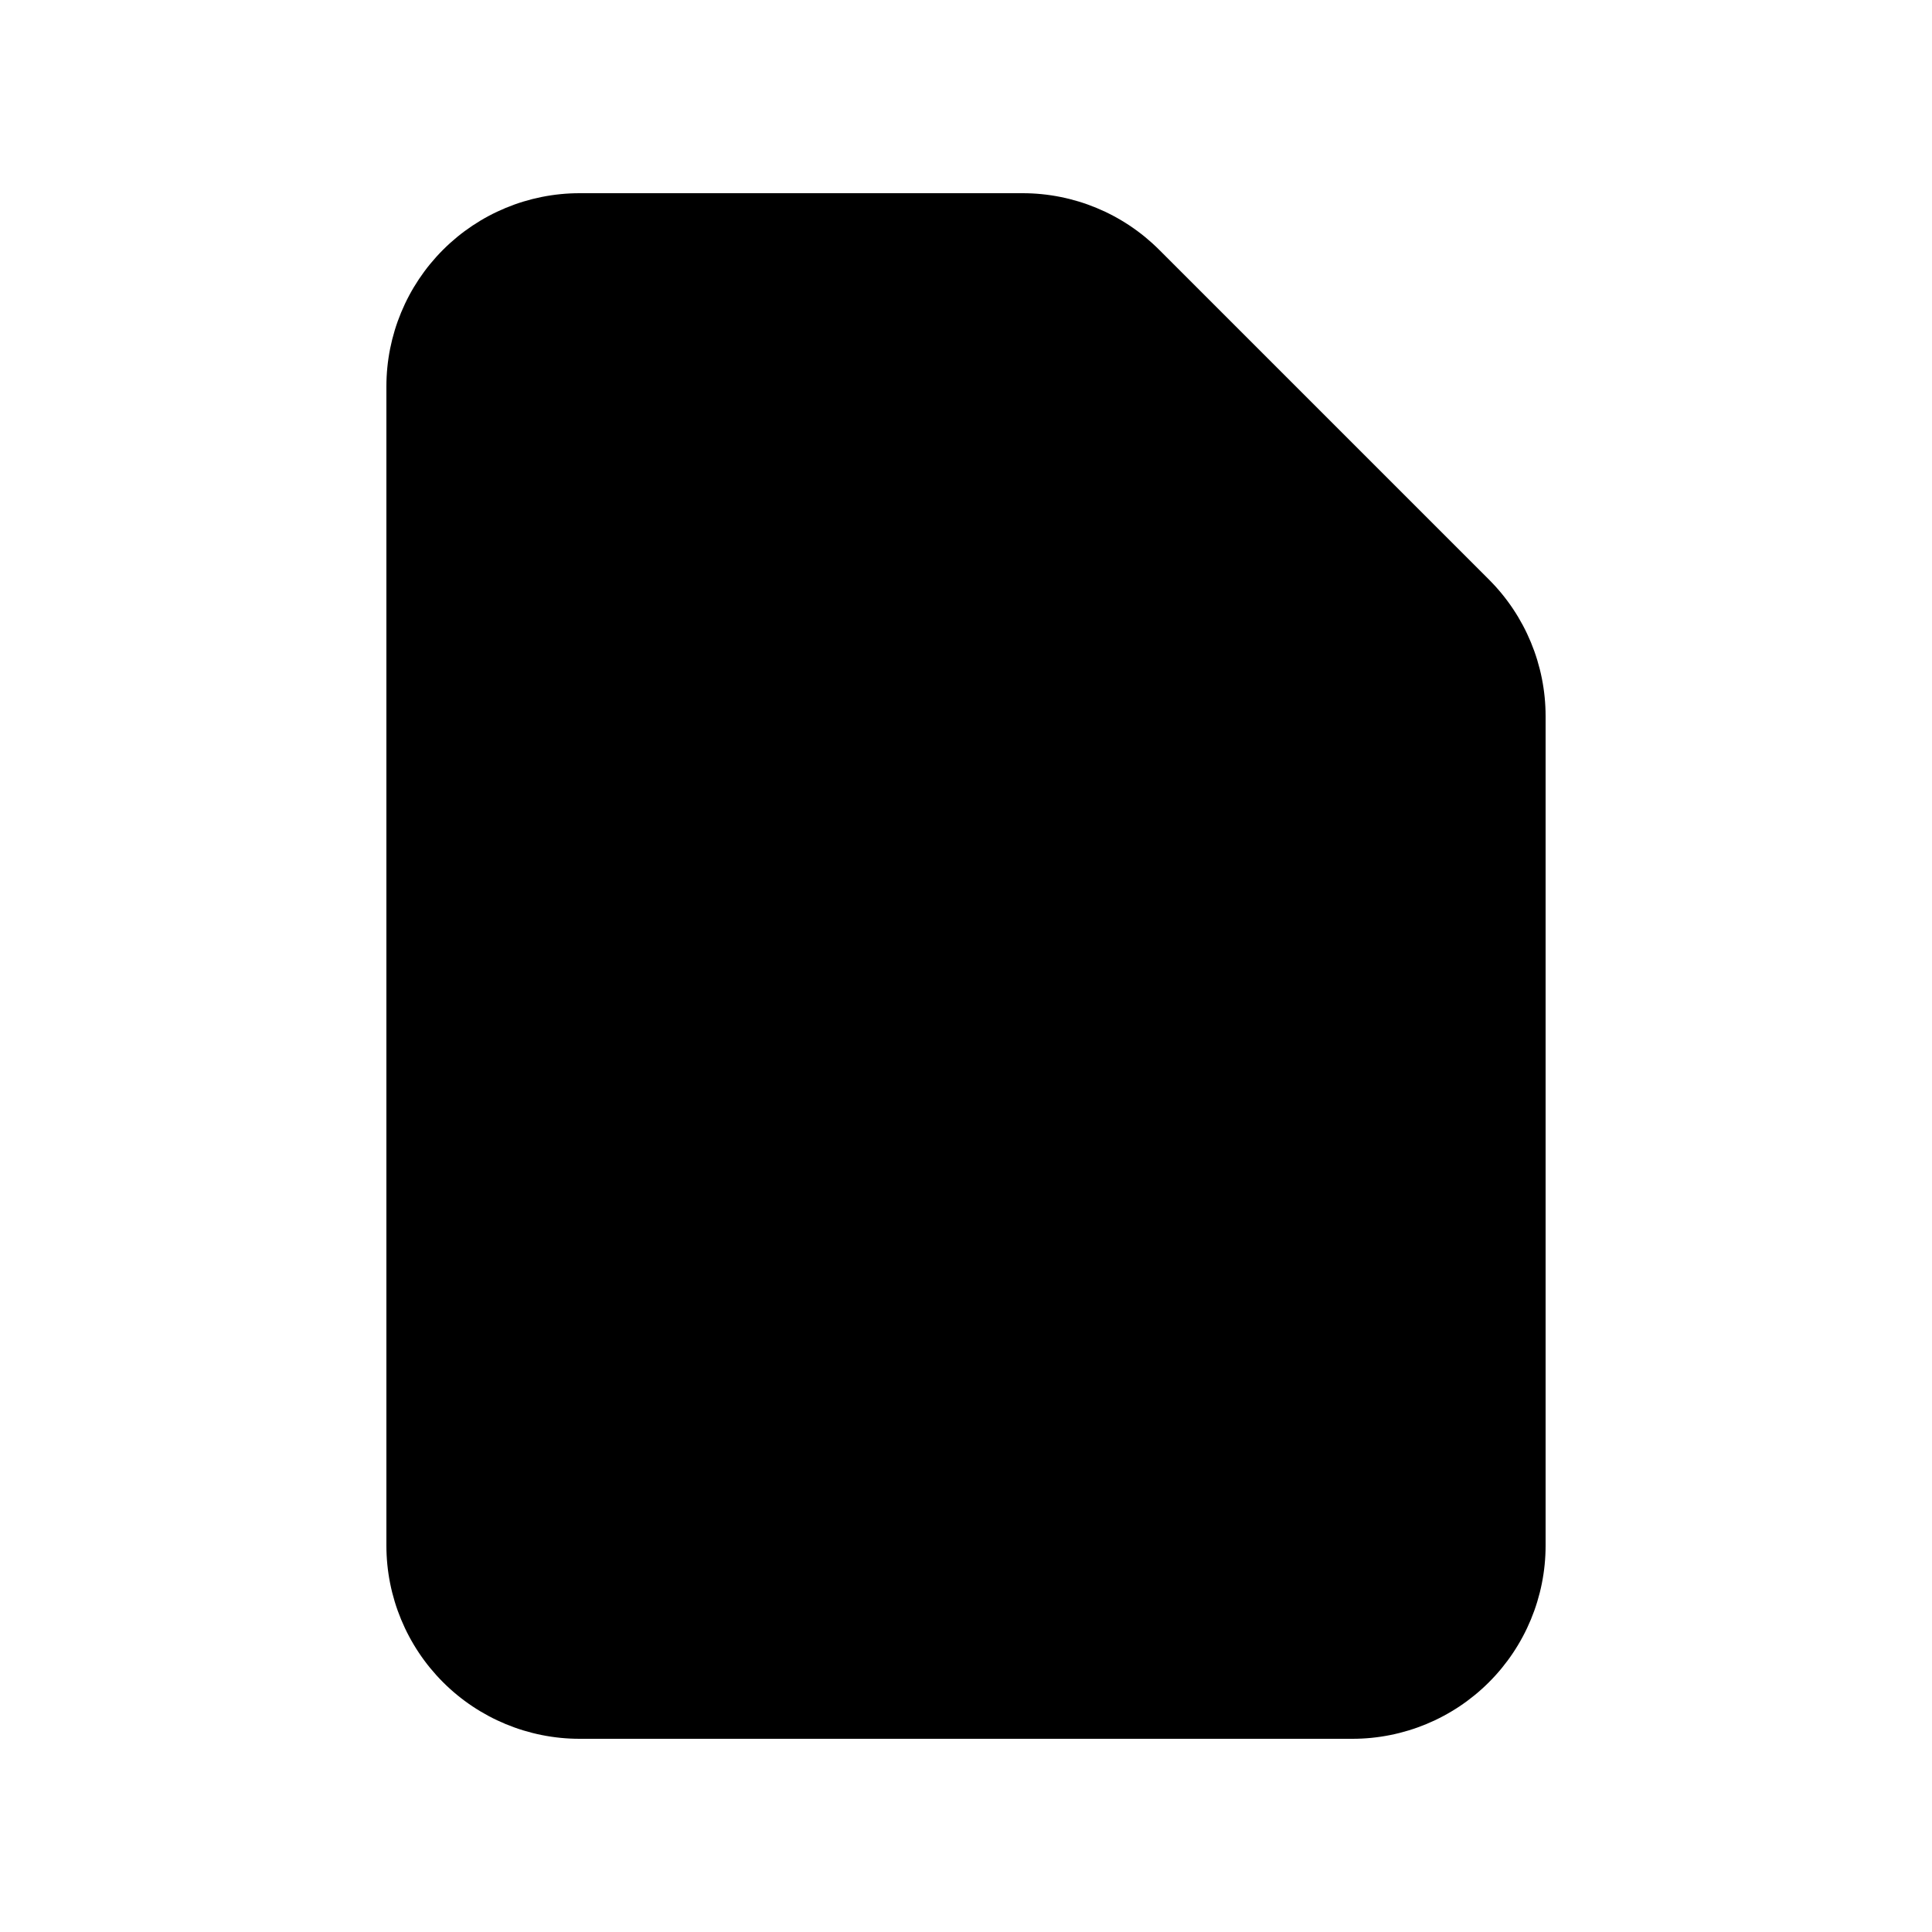
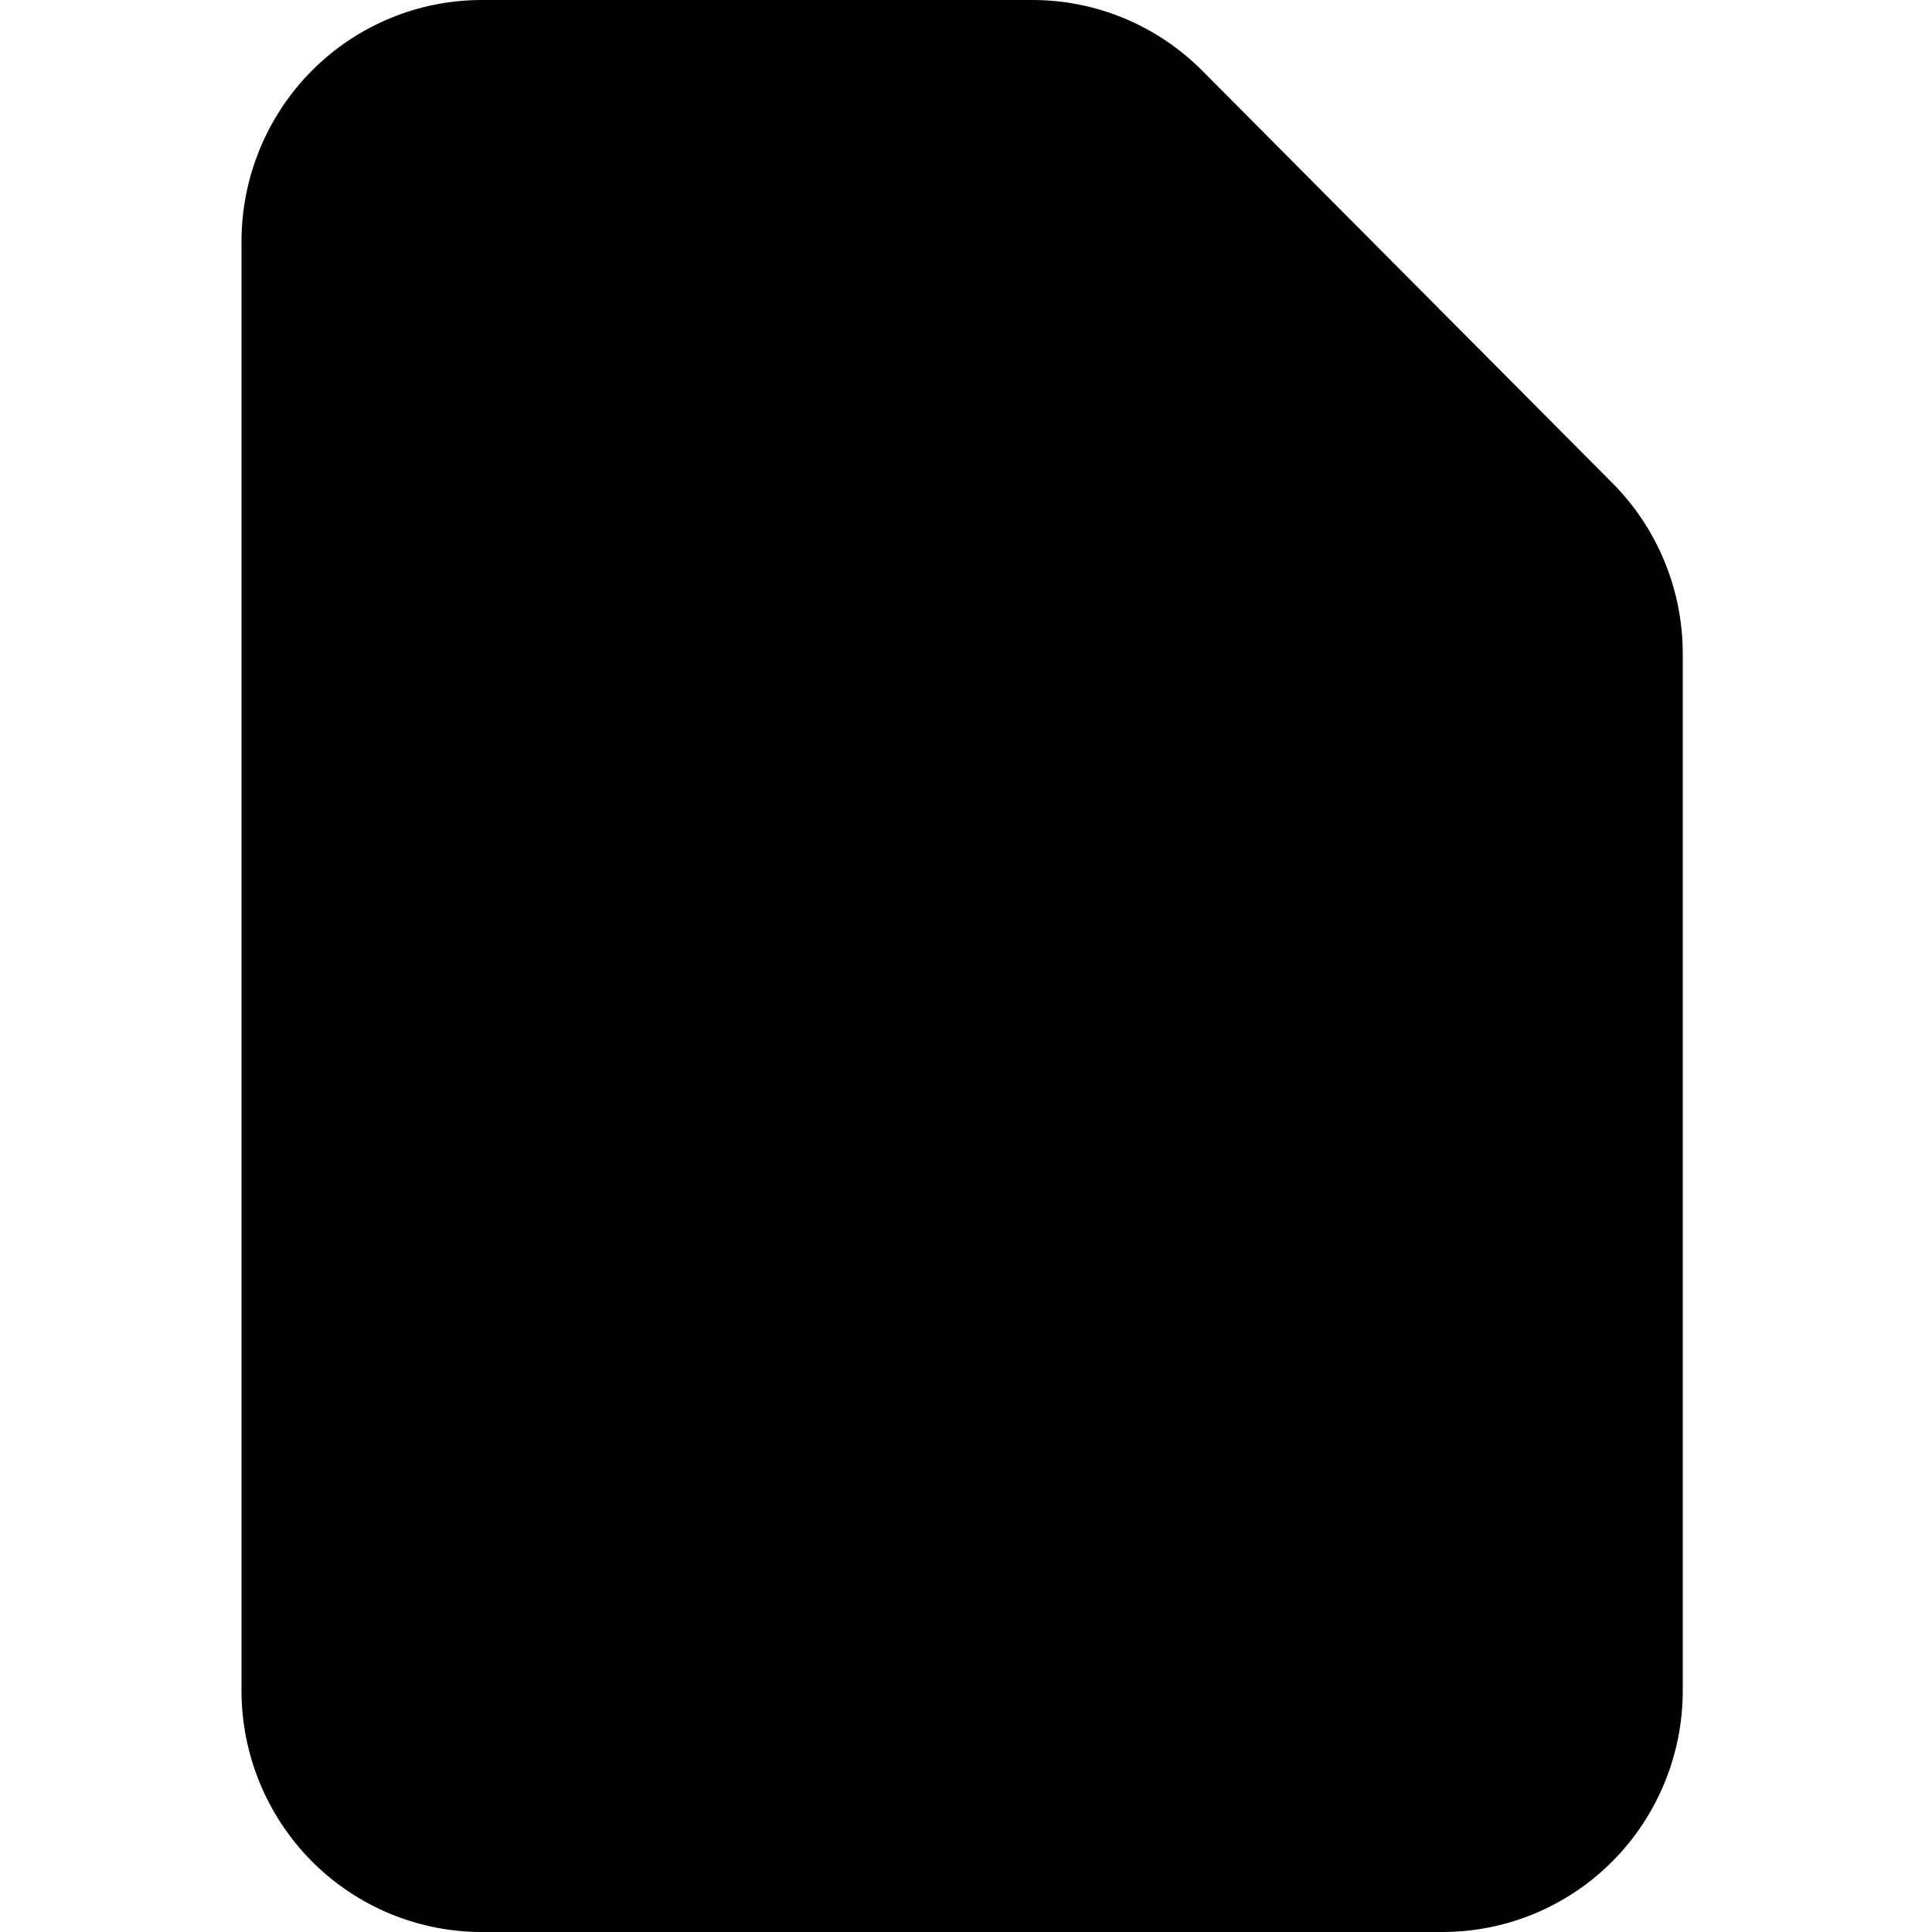
- <svg xmlns="http://www.w3.org/2000/svg" id="icon" viewBox="0 0 20 20" fill="currentColor">
-   <path fill-rule="evenodd" clip-rule="evenodd" d="M4 4C4 3.47 4.211 2.961 4.586 2.586C4.961 2.211 5.47 2 6 2H10.586C11.116 2 11.625 2.211 12 2.586L15.414 6C15.789 6.375 16 6.884 16 7.414V16C16 16.53 15.789 17.039 15.414 17.414C15.039 17.789 14.53 18 14 18H6C5.47 18 4.961 17.789 4.586 17.414C4.211 17.039 4 16.53 4 16V4Z" />
+ <svg xmlns="http://www.w3.org/2000/svg" viewBox="0 0 20 20" id="icon">
+   <path fill-rule="evenodd" d="M2.5 2.5C2.5 1.837 2.762 1.201 3.228 0.732C3.695 0.263 4.327 0 4.987 0H10.689C11.348 0 11.98 0.264 12.447 0.733L16.691 5C17.158 5.469 17.42 6.105 17.42 6.768V17.5C17.42 18.163 17.158 18.799 16.692 19.268C16.225 19.737 15.593 20 14.933 20H4.987C4.327 20 3.695 19.737 3.228 19.268C2.762 18.799 2.5 18.163 2.5 17.5V2.5Z" />
</svg>
